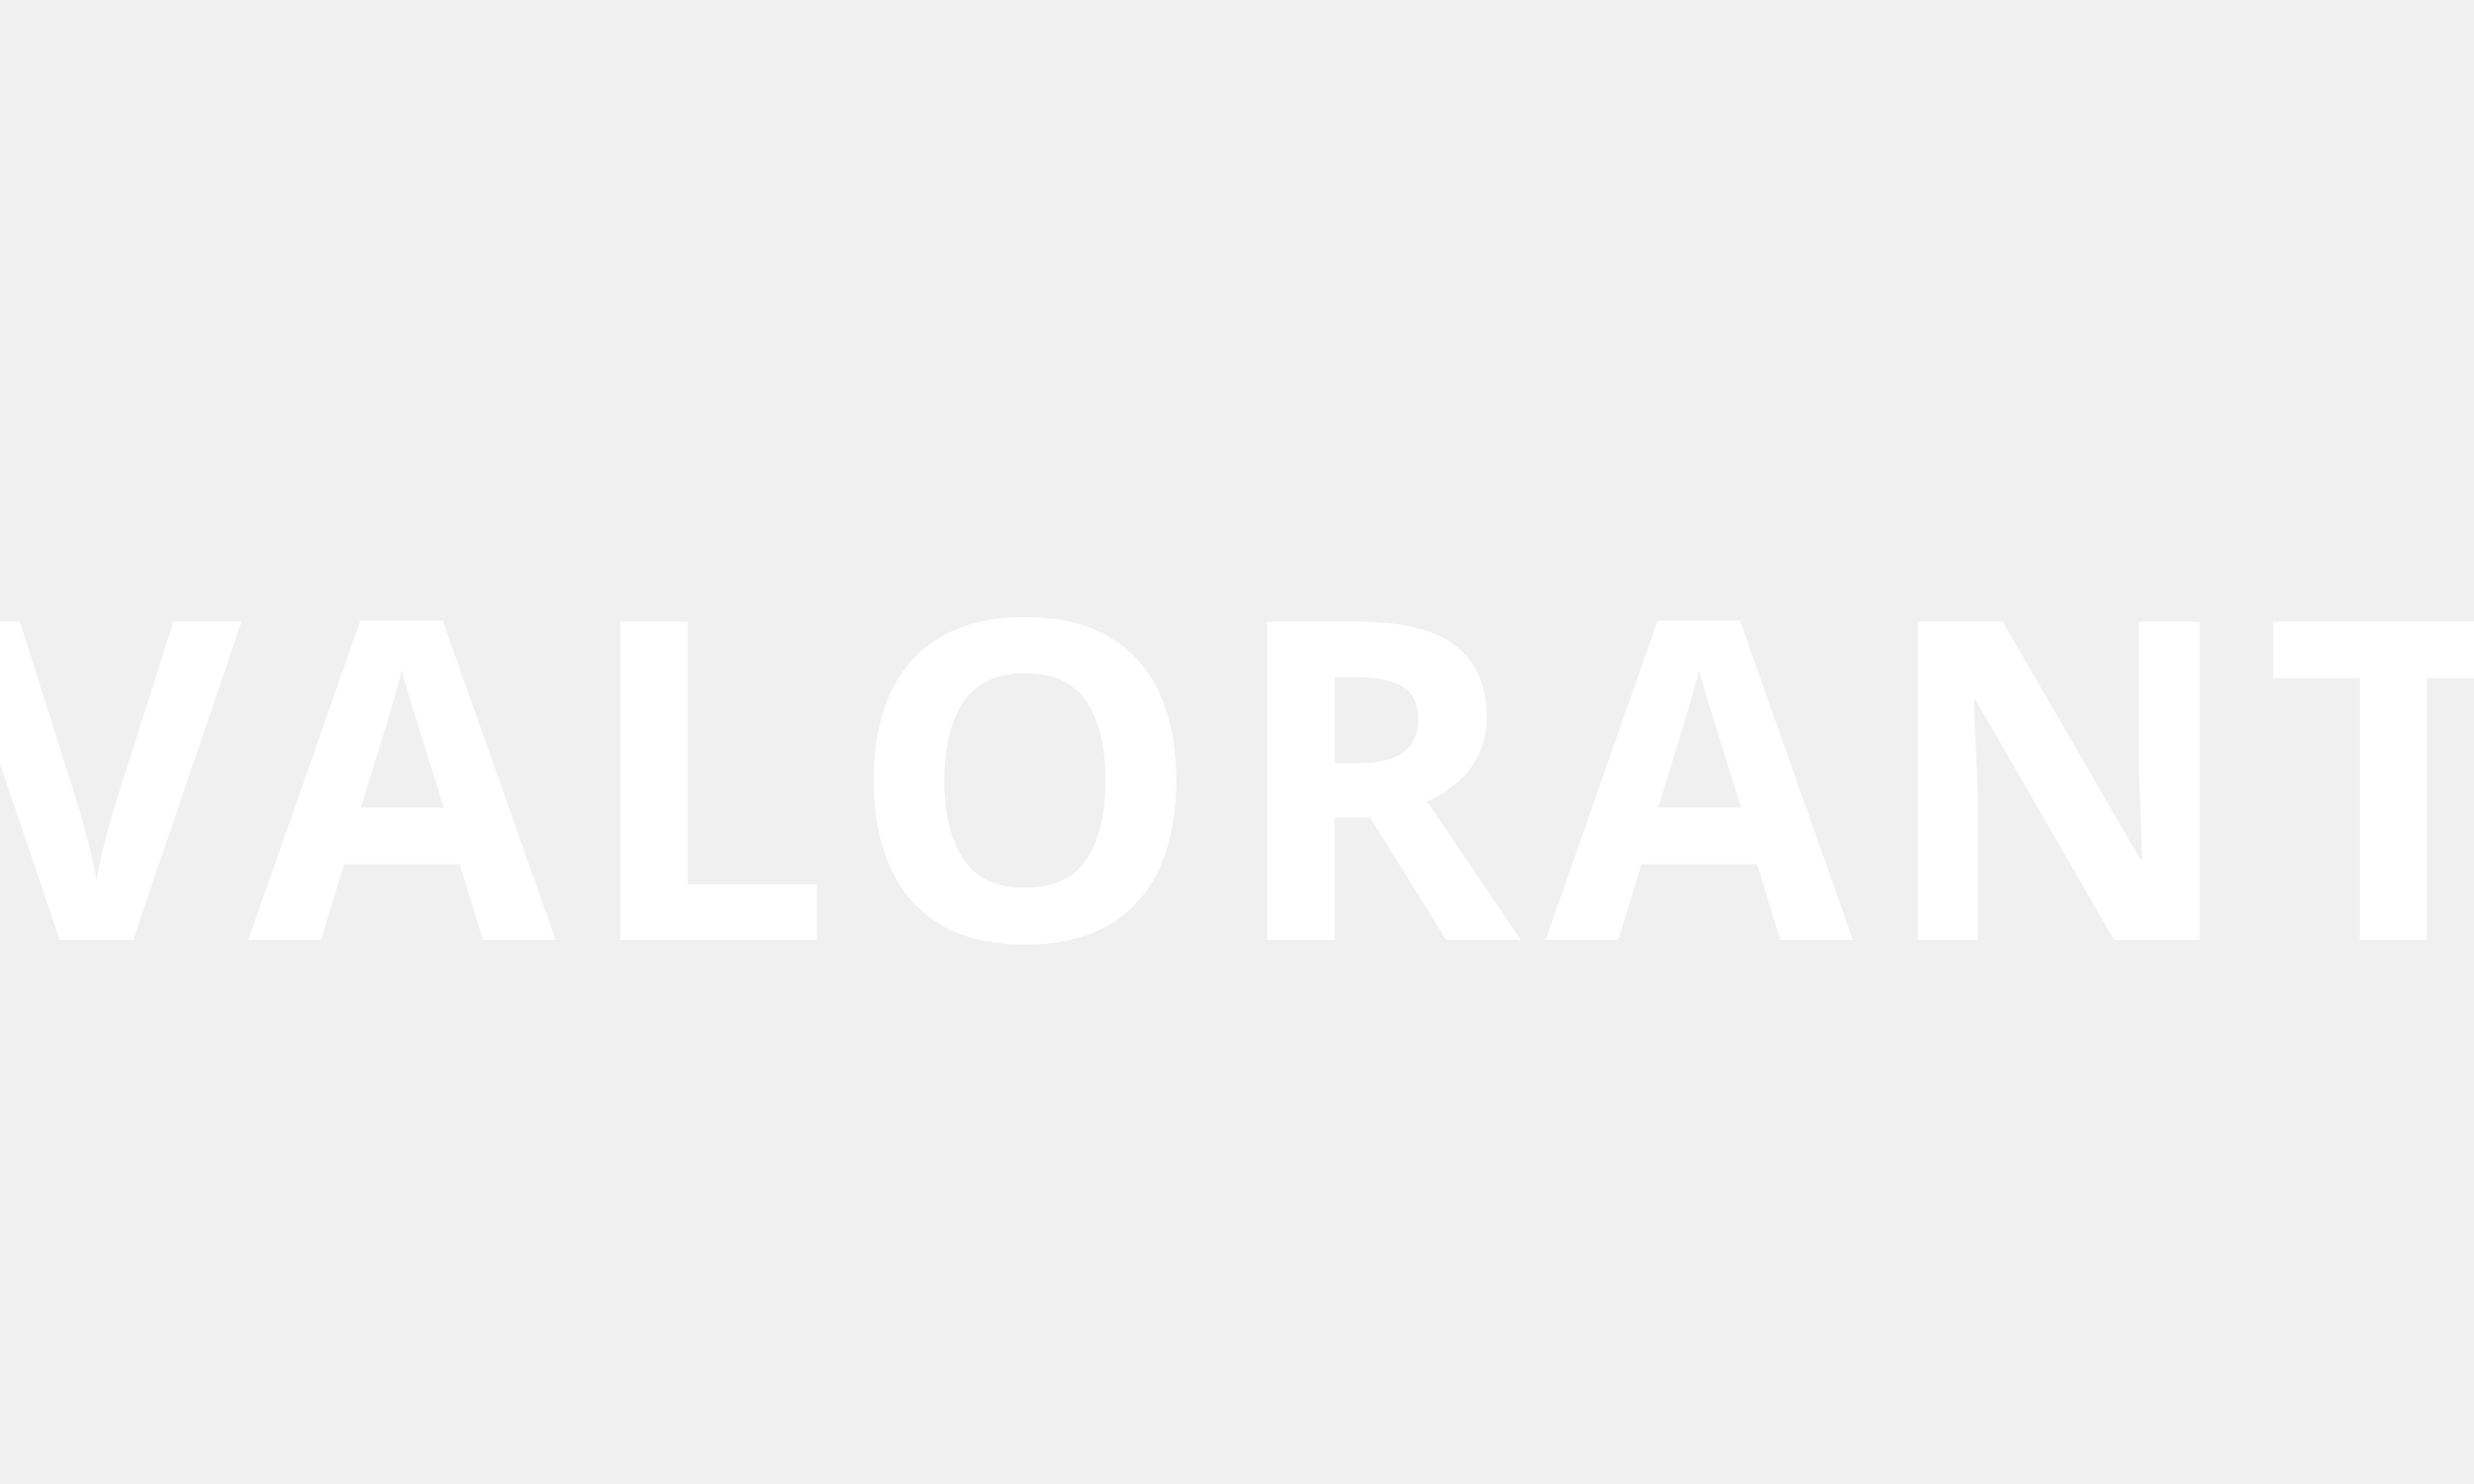
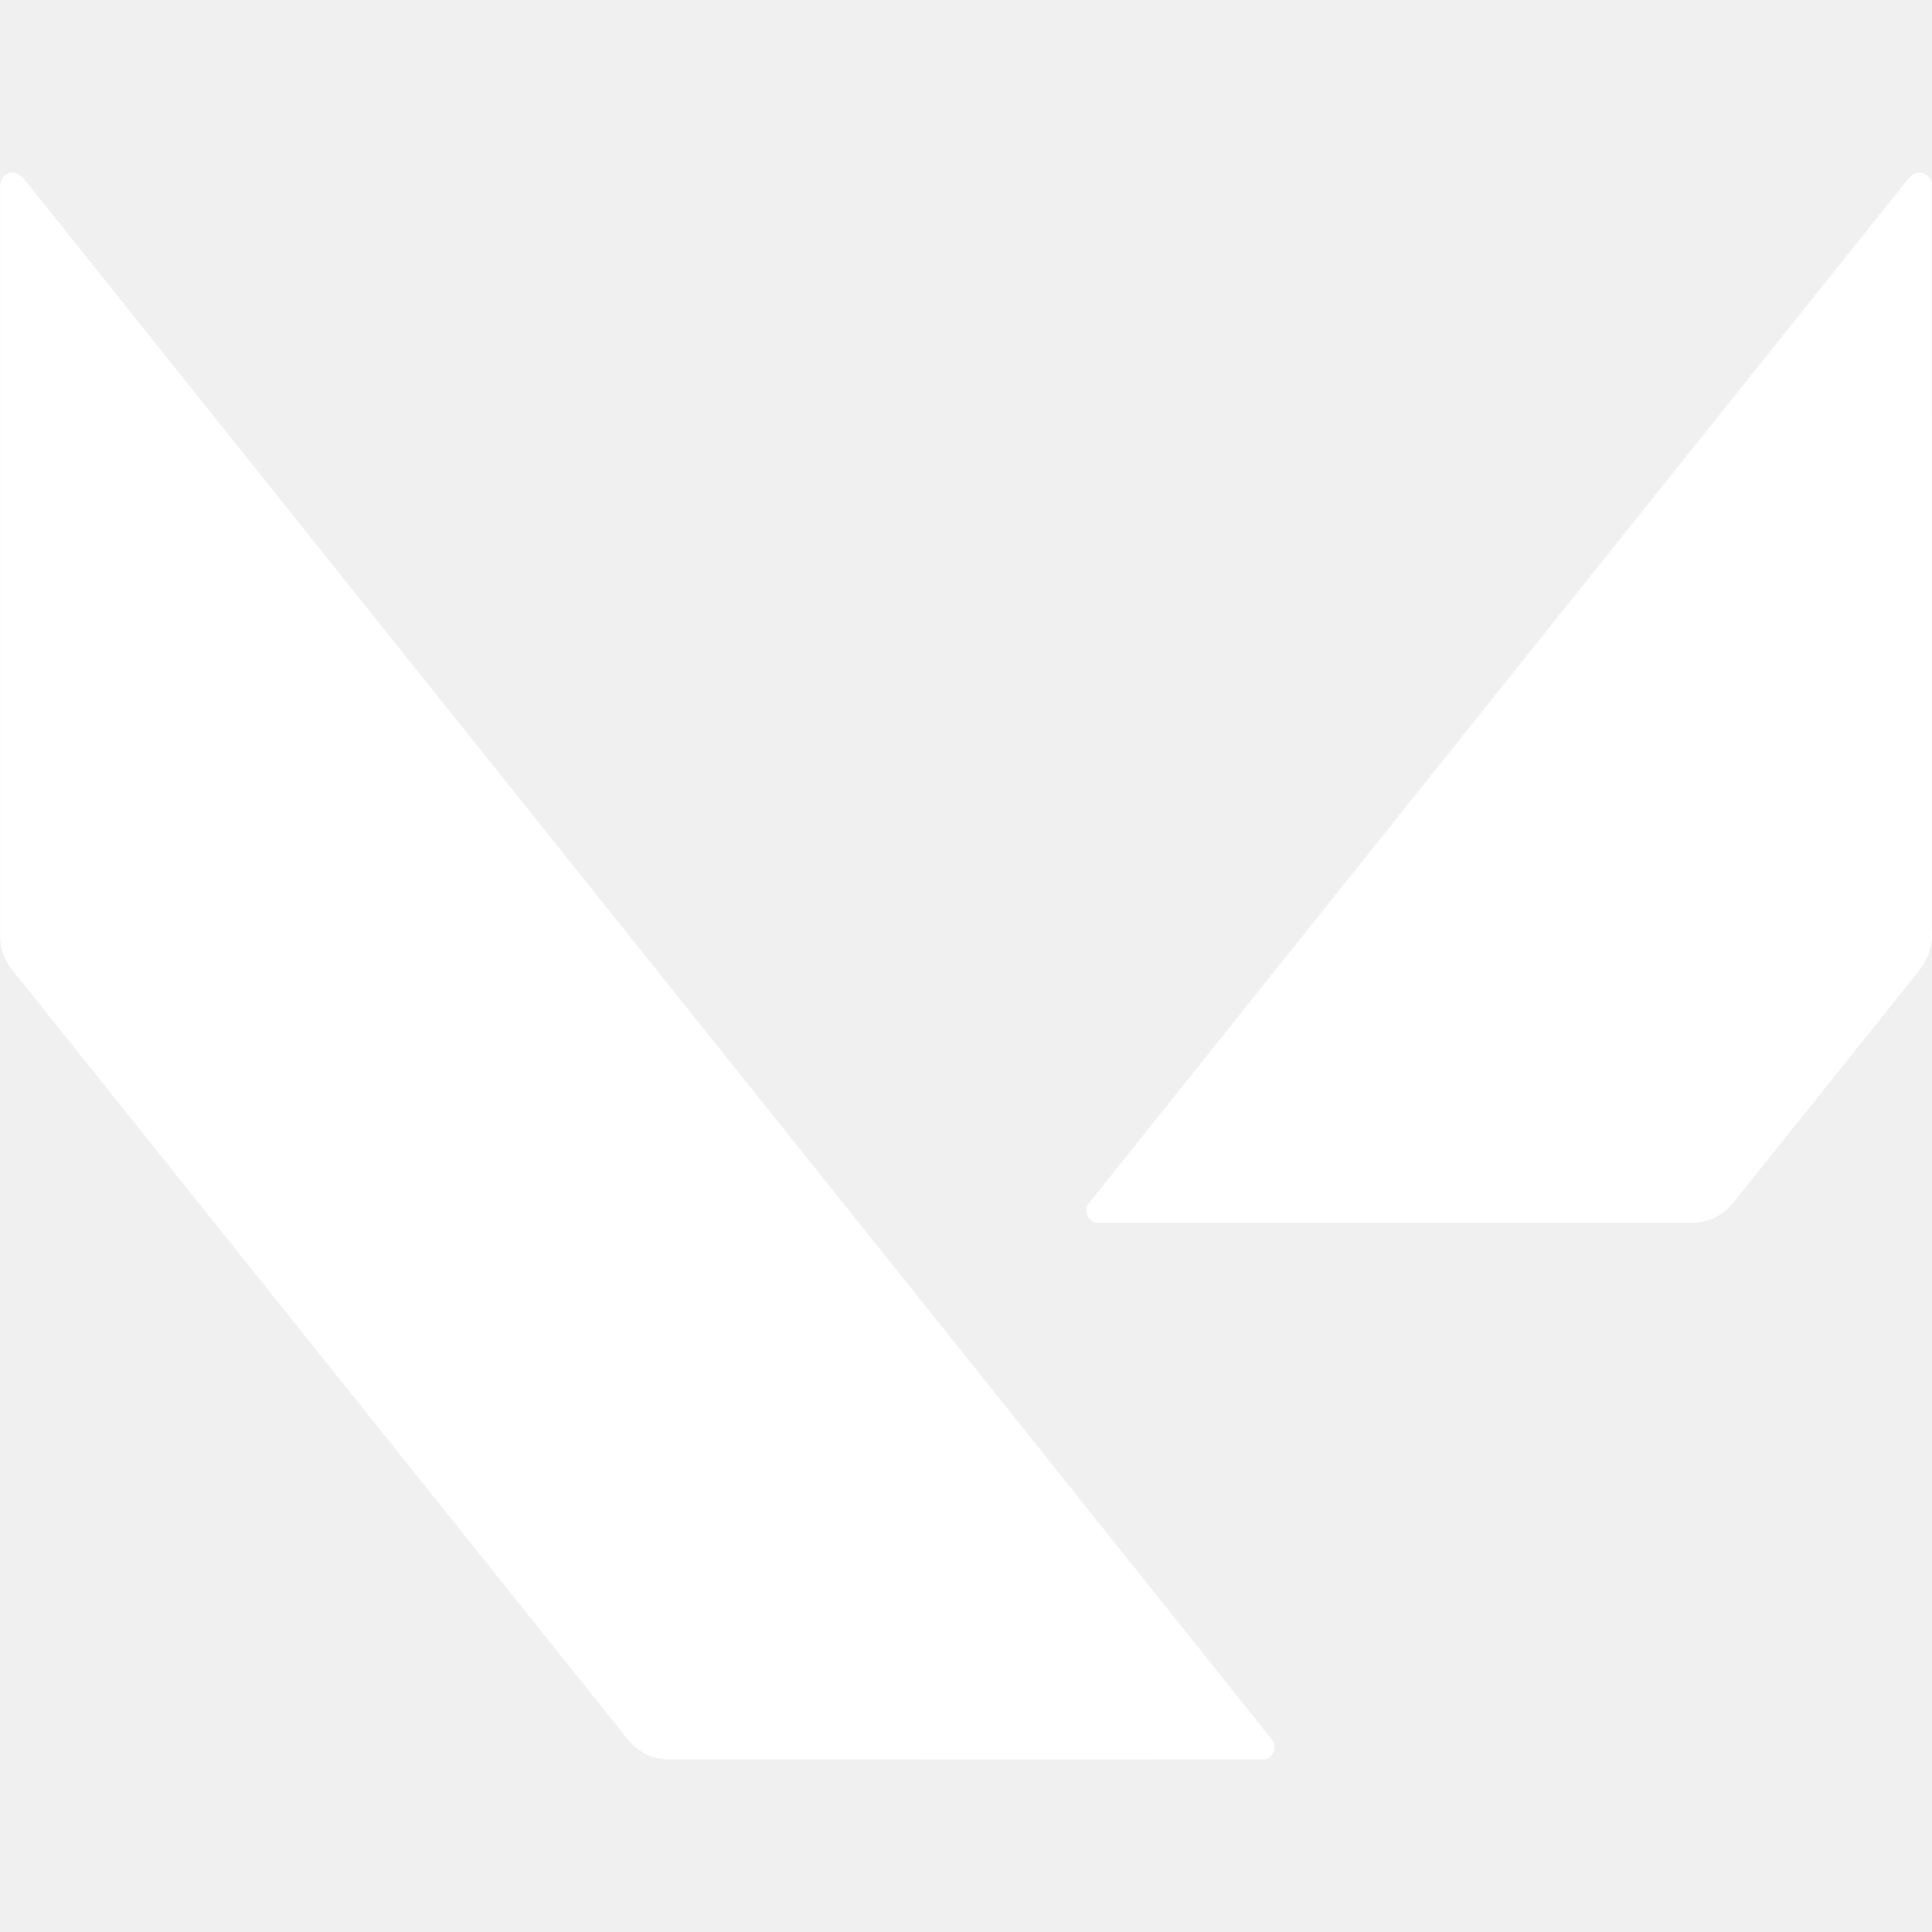
- <svg xmlns="http://www.w3.org/2000/svg" viewBox="0 0 100 60">
-   <g fill="#ffffff" font-family="Arial Black, Impact, sans-serif" font-weight="900">
-     <text x="50" y="38" text-anchor="middle" font-size="18" letter-spacing="1" font-style="" fill="#ffffff">VALORANT</text>
-   </g>
+ <svg xmlns="http://www.w3.org/2000/svg" fill="#ffffff" role="img" viewBox="0 0 24 24">
+   <path d="M23.792 2.152a.252.252 0 0 0-.098.083c-3.384 4.23-6.769 8.46-10.15 12.69-.107.093-.025.288.119.265 2.439.003 4.877 0 7.316.001a.66.66 0 0 0 .552-.25c.774-.967 1.55-1.934 2.324-2.903a.72.72 0 0 0 .144-.49c-.002-3.077 0-6.153-.003-9.23.016-.11-.1-.206-.204-.167zM.077 2.166c-.077.038-.074.132-.076.205.002 3.074.001 6.15.001 9.225a.679.679 0 0 0 .158.463l7.64 9.55c.12.152.308.25.505.247 2.455 0 4.91.003 7.365 0 .142.02.222-.174.116-.265C10.661 15.176 5.526 8.766.4 2.35c-.08-.094-.174-.272-.322-.184z" />
</svg>
